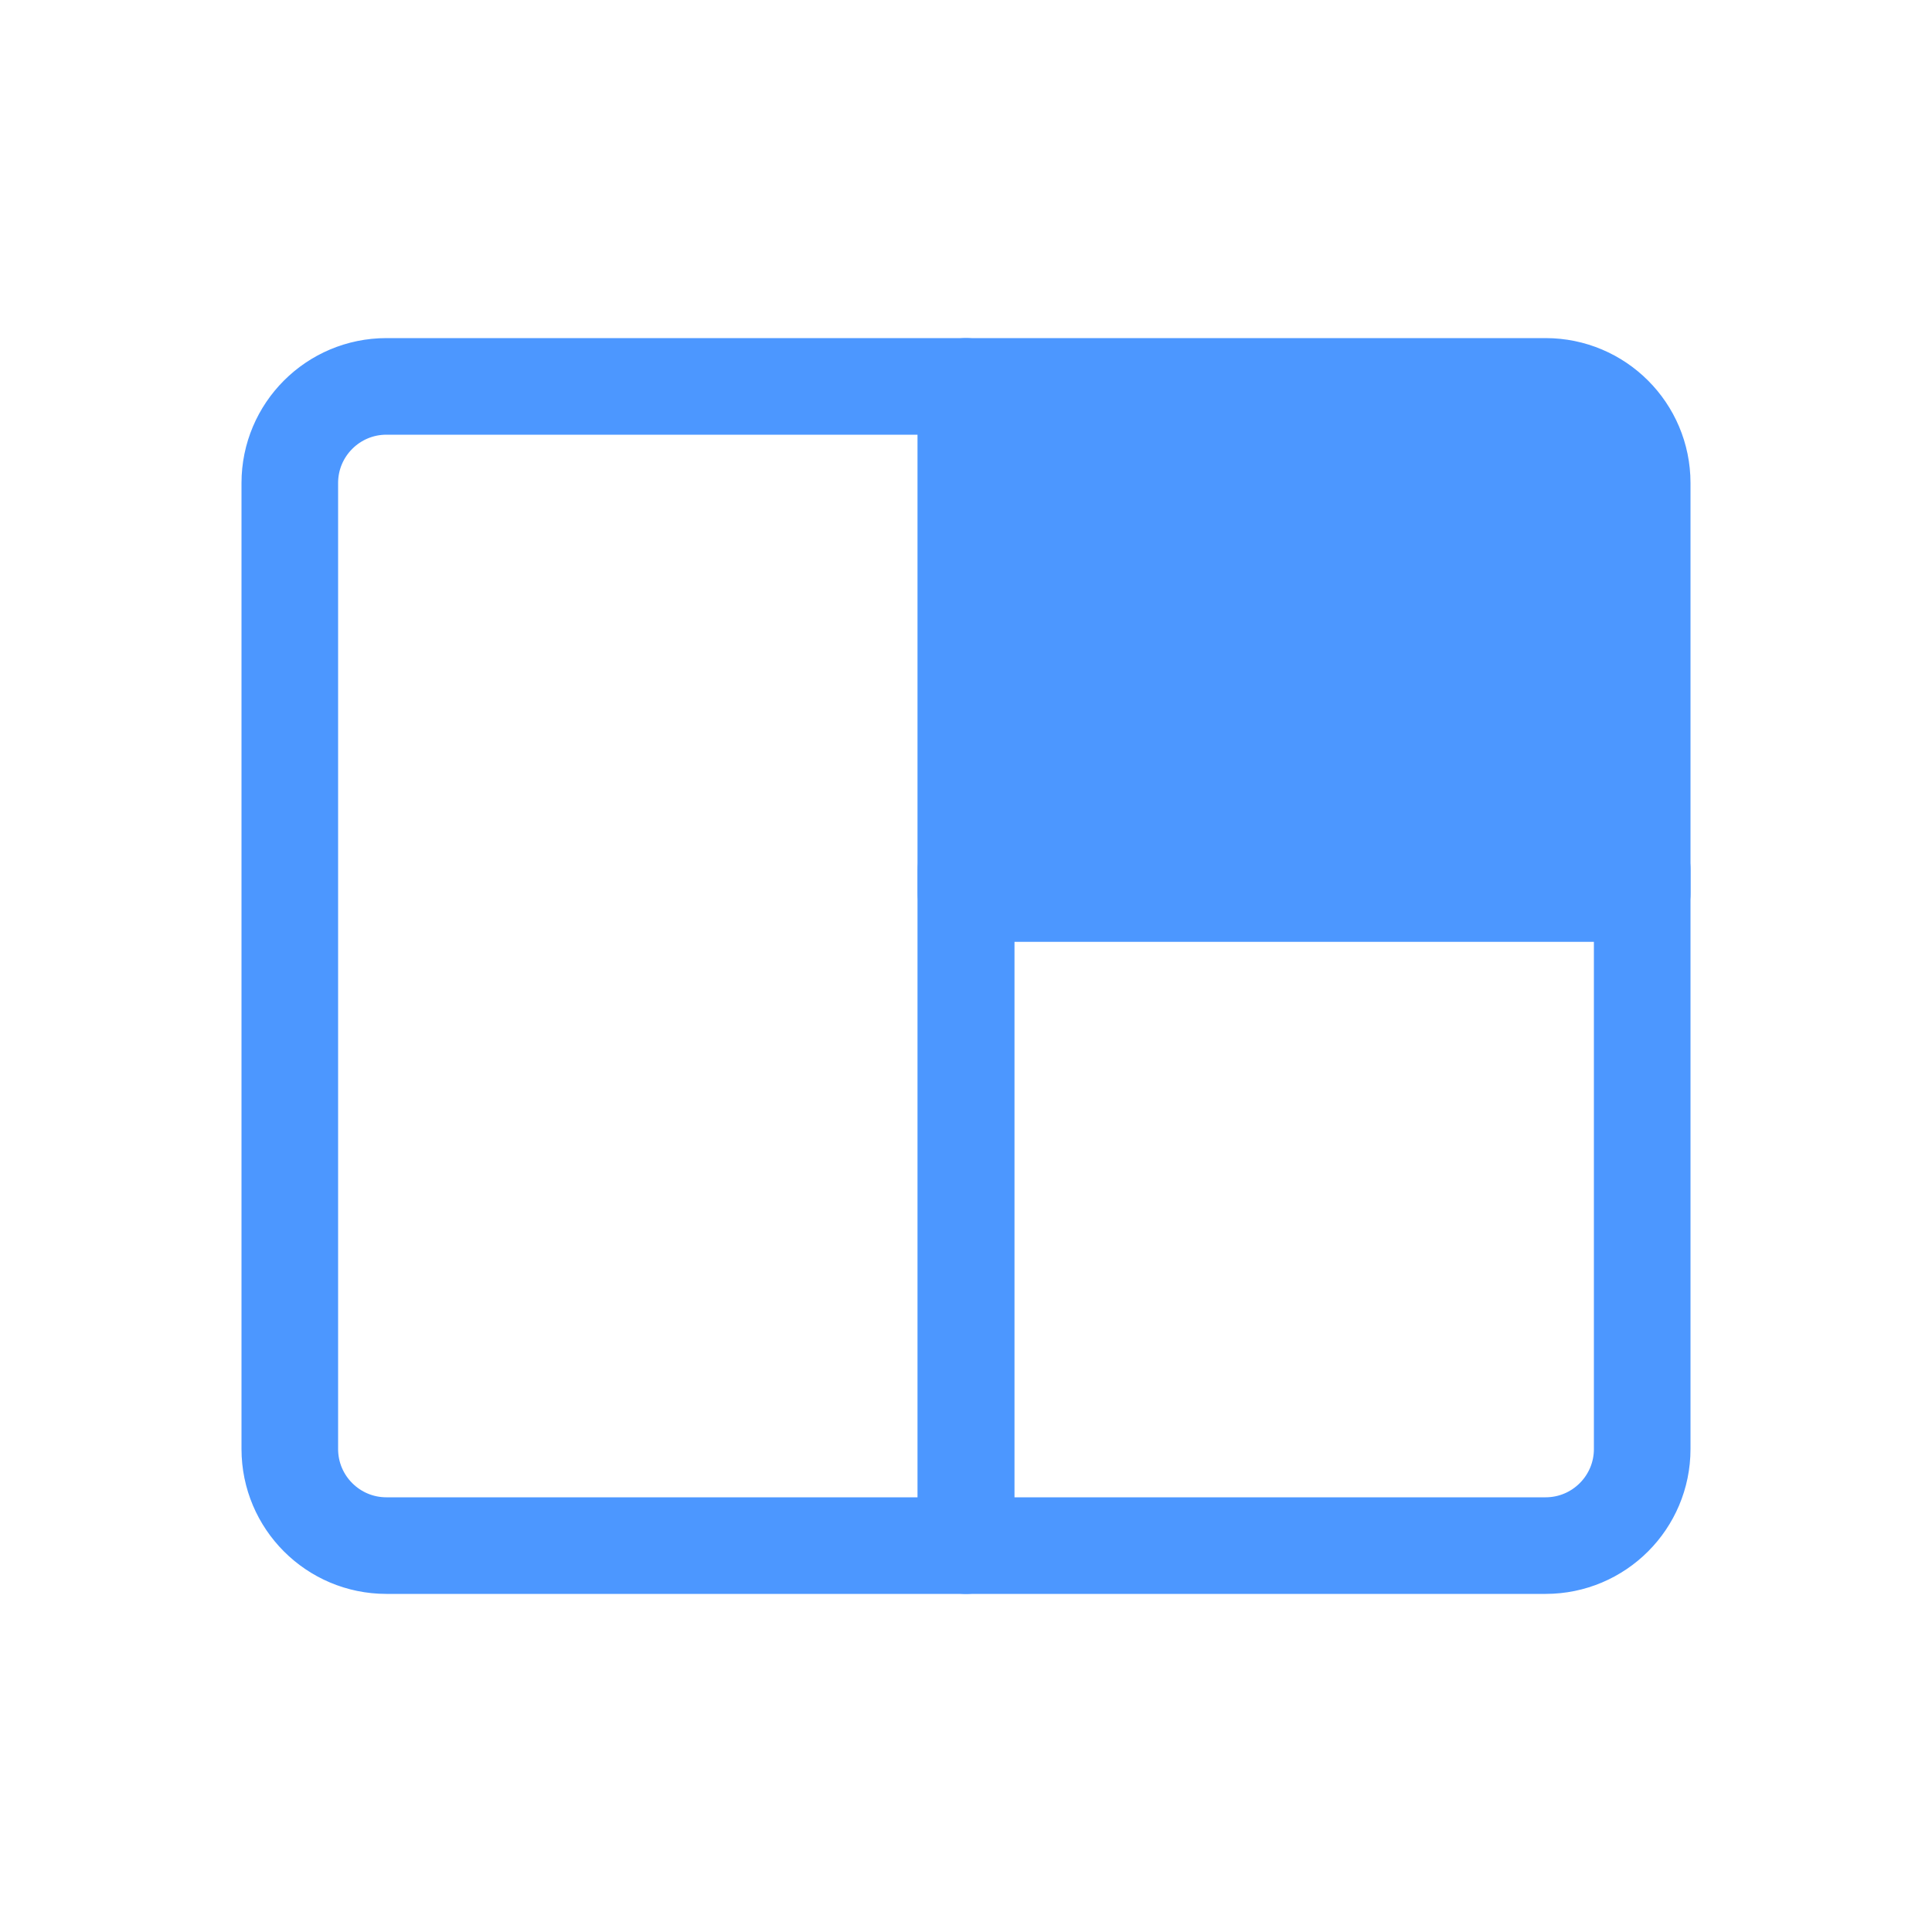
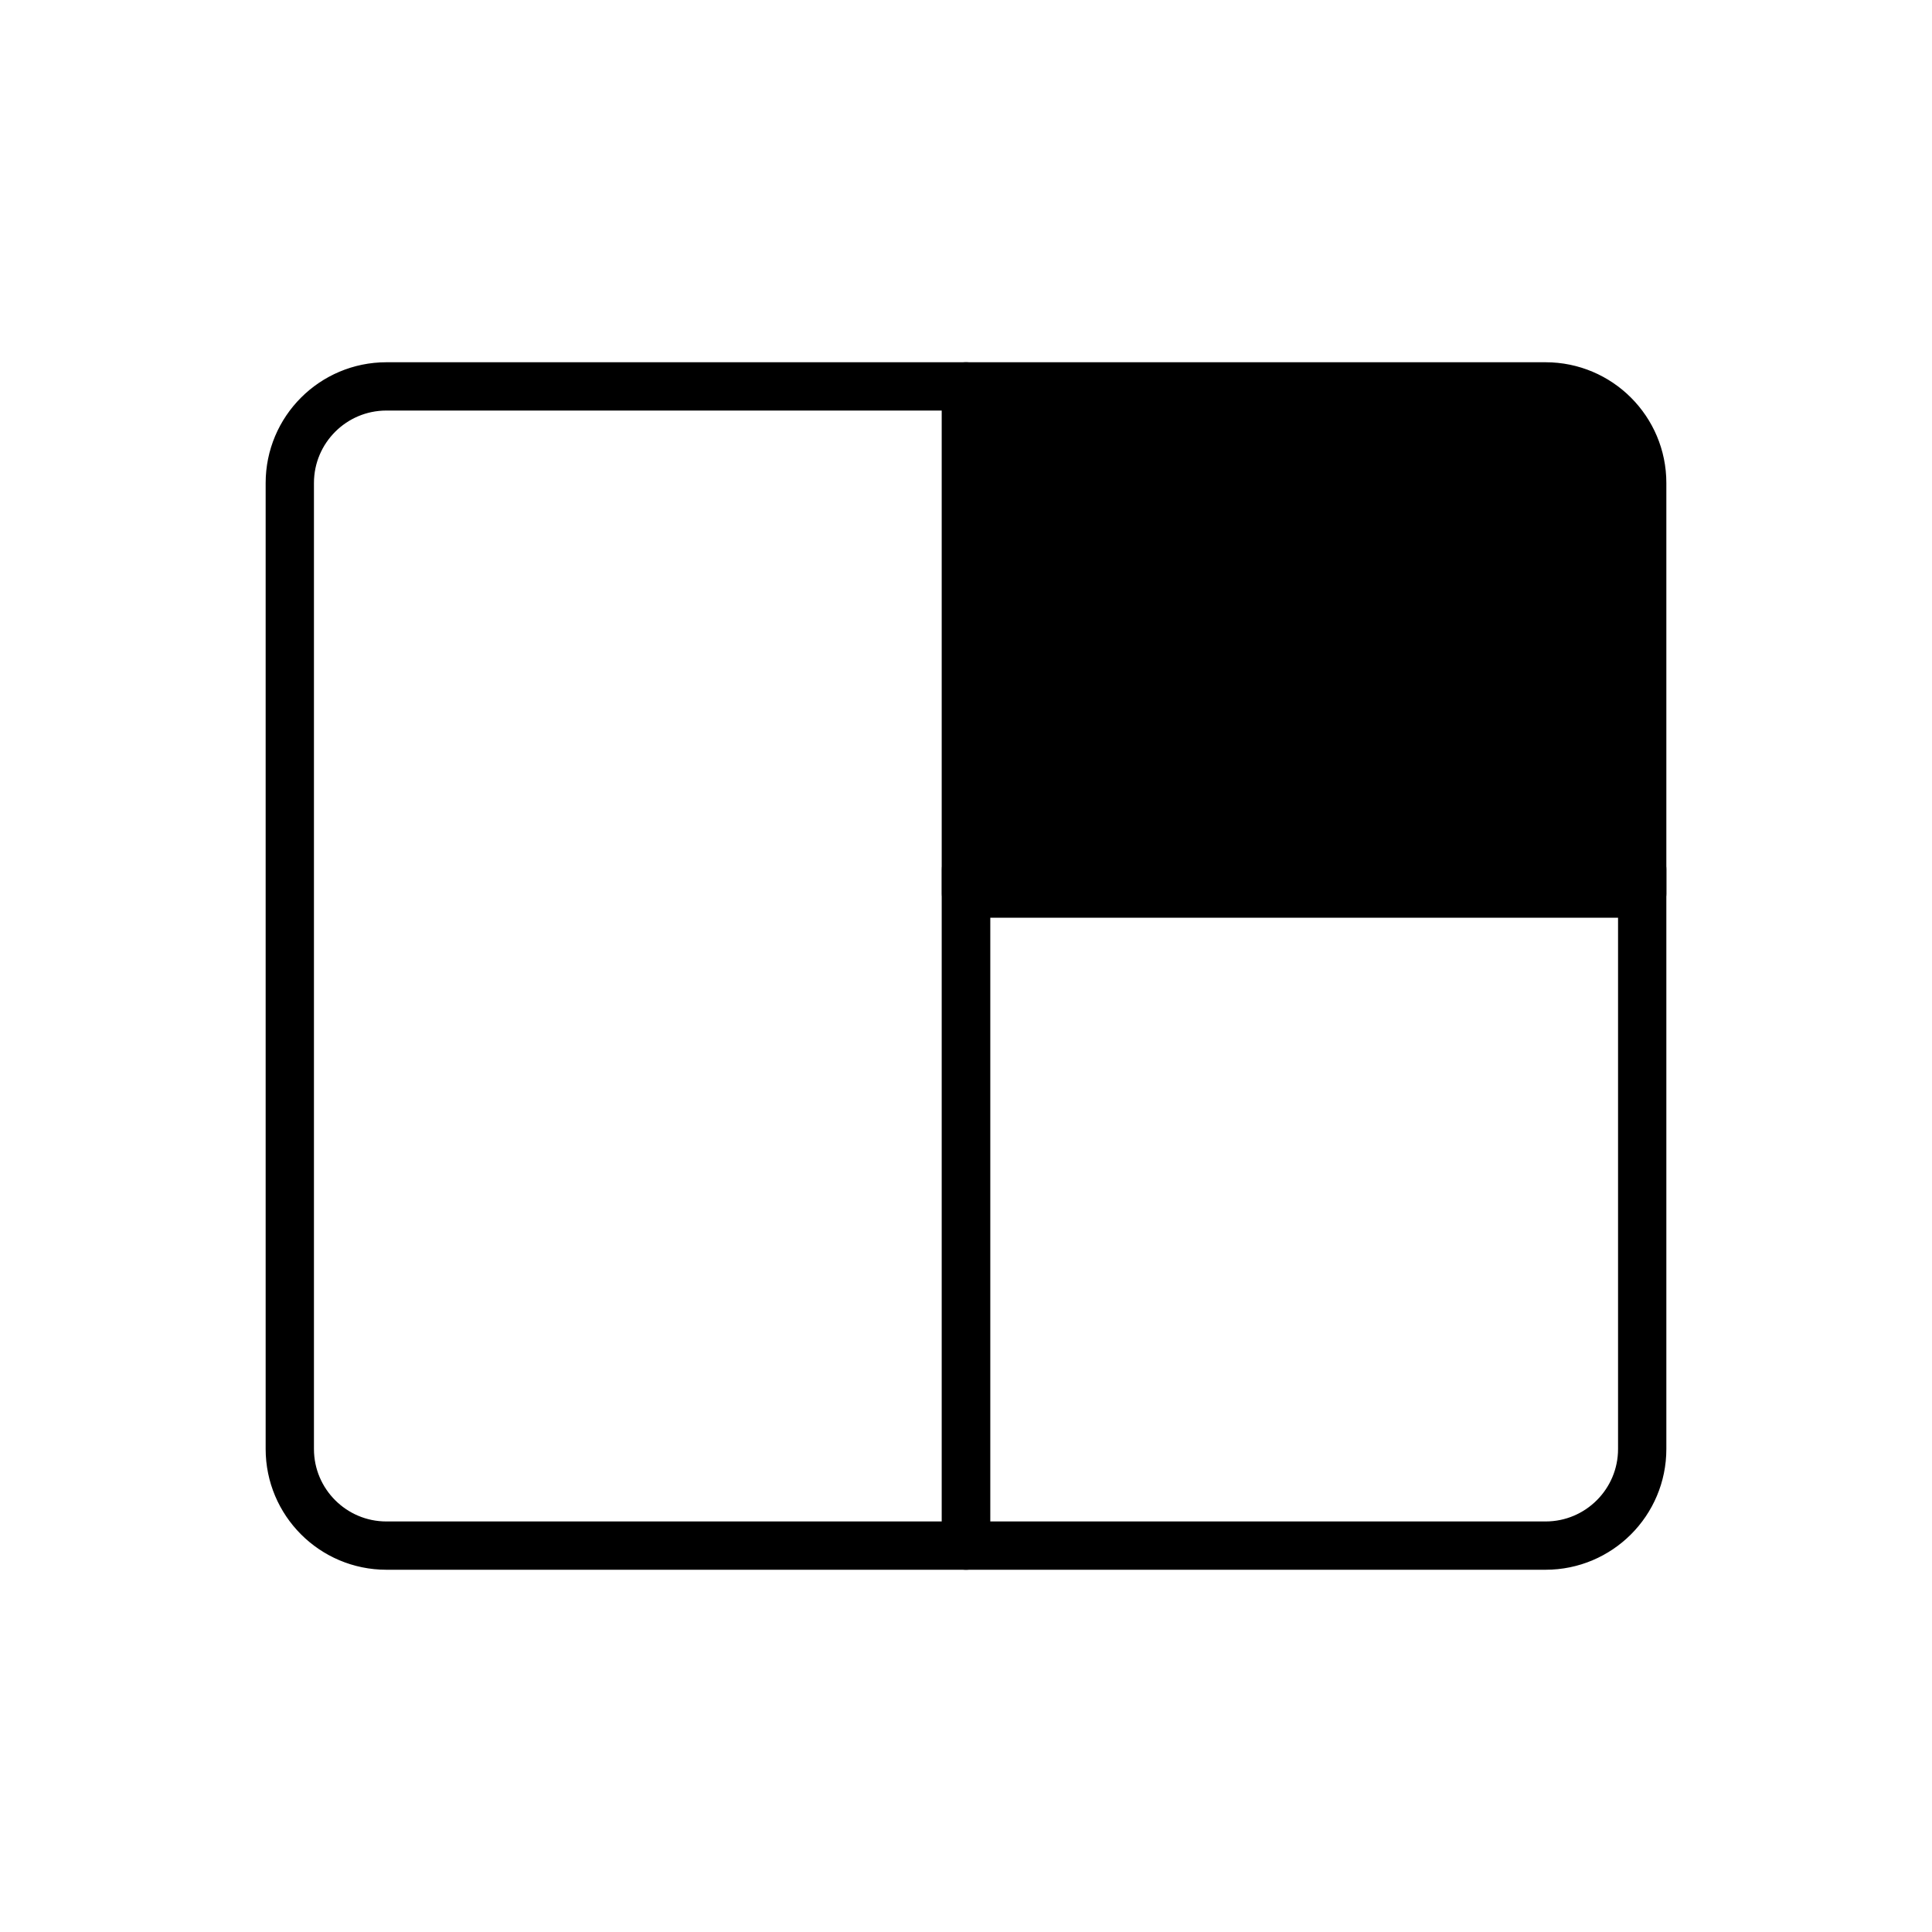
<svg xmlns="http://www.w3.org/2000/svg" width="20px" height="20px" viewBox="0 0 20 20" version="1.1">
  <defs />
-   <g id="Page-1" stroke="none" stroke-width="1" fill="none" fill-rule="evenodd" stroke-linecap="round" stroke-linejoin="round">
-     <g id="Large-Stage-(active)" stroke="#4C97FF">
+   <g id="Page-1" stroke="none" stroke-width="0.5" fill="none" fill-rule="evenodd" stroke-linecap="round" stroke-linejoin="round">
+     <g id="Large-Stage-(active)" stroke="#000000">
      <g id="large-stage-(inactive)" transform="translate(3, 4)">
        <path d="M1,0 L7,0 L7,12 L1,12 L1,12 C0.448,12 6.76353751e-17,11.552 0,11 L0,1 L0,1 C-6.76353751e-17,0.448 0.448,1.01453063e-16 1,0 Z" id="Rectangle" />
-         <path d="M7,0 L13,0 L13,0 C13.552,-1.01453063e-16 14,0.448 14,1 L14,5.25 L7,5.25 L7,0 Z" id="Rectangle" fill="#4C97FF" />
+         <path d="M7,0 L13,0 L13,0 C13.552,-1.01453063e-16 14,0.448 14,1 L14,5.25 L7,5.25 L7,0 Z" id="Rectangle" fill="#000000" />
        <path d="M7,5 L14,5 L14,11 L14,11 C14,11.552 13.552,12 13,12 L7,12 L7,5 Z" id="Rectangle-Copy" />
      </g>
    </g>
  </g>
</svg>
